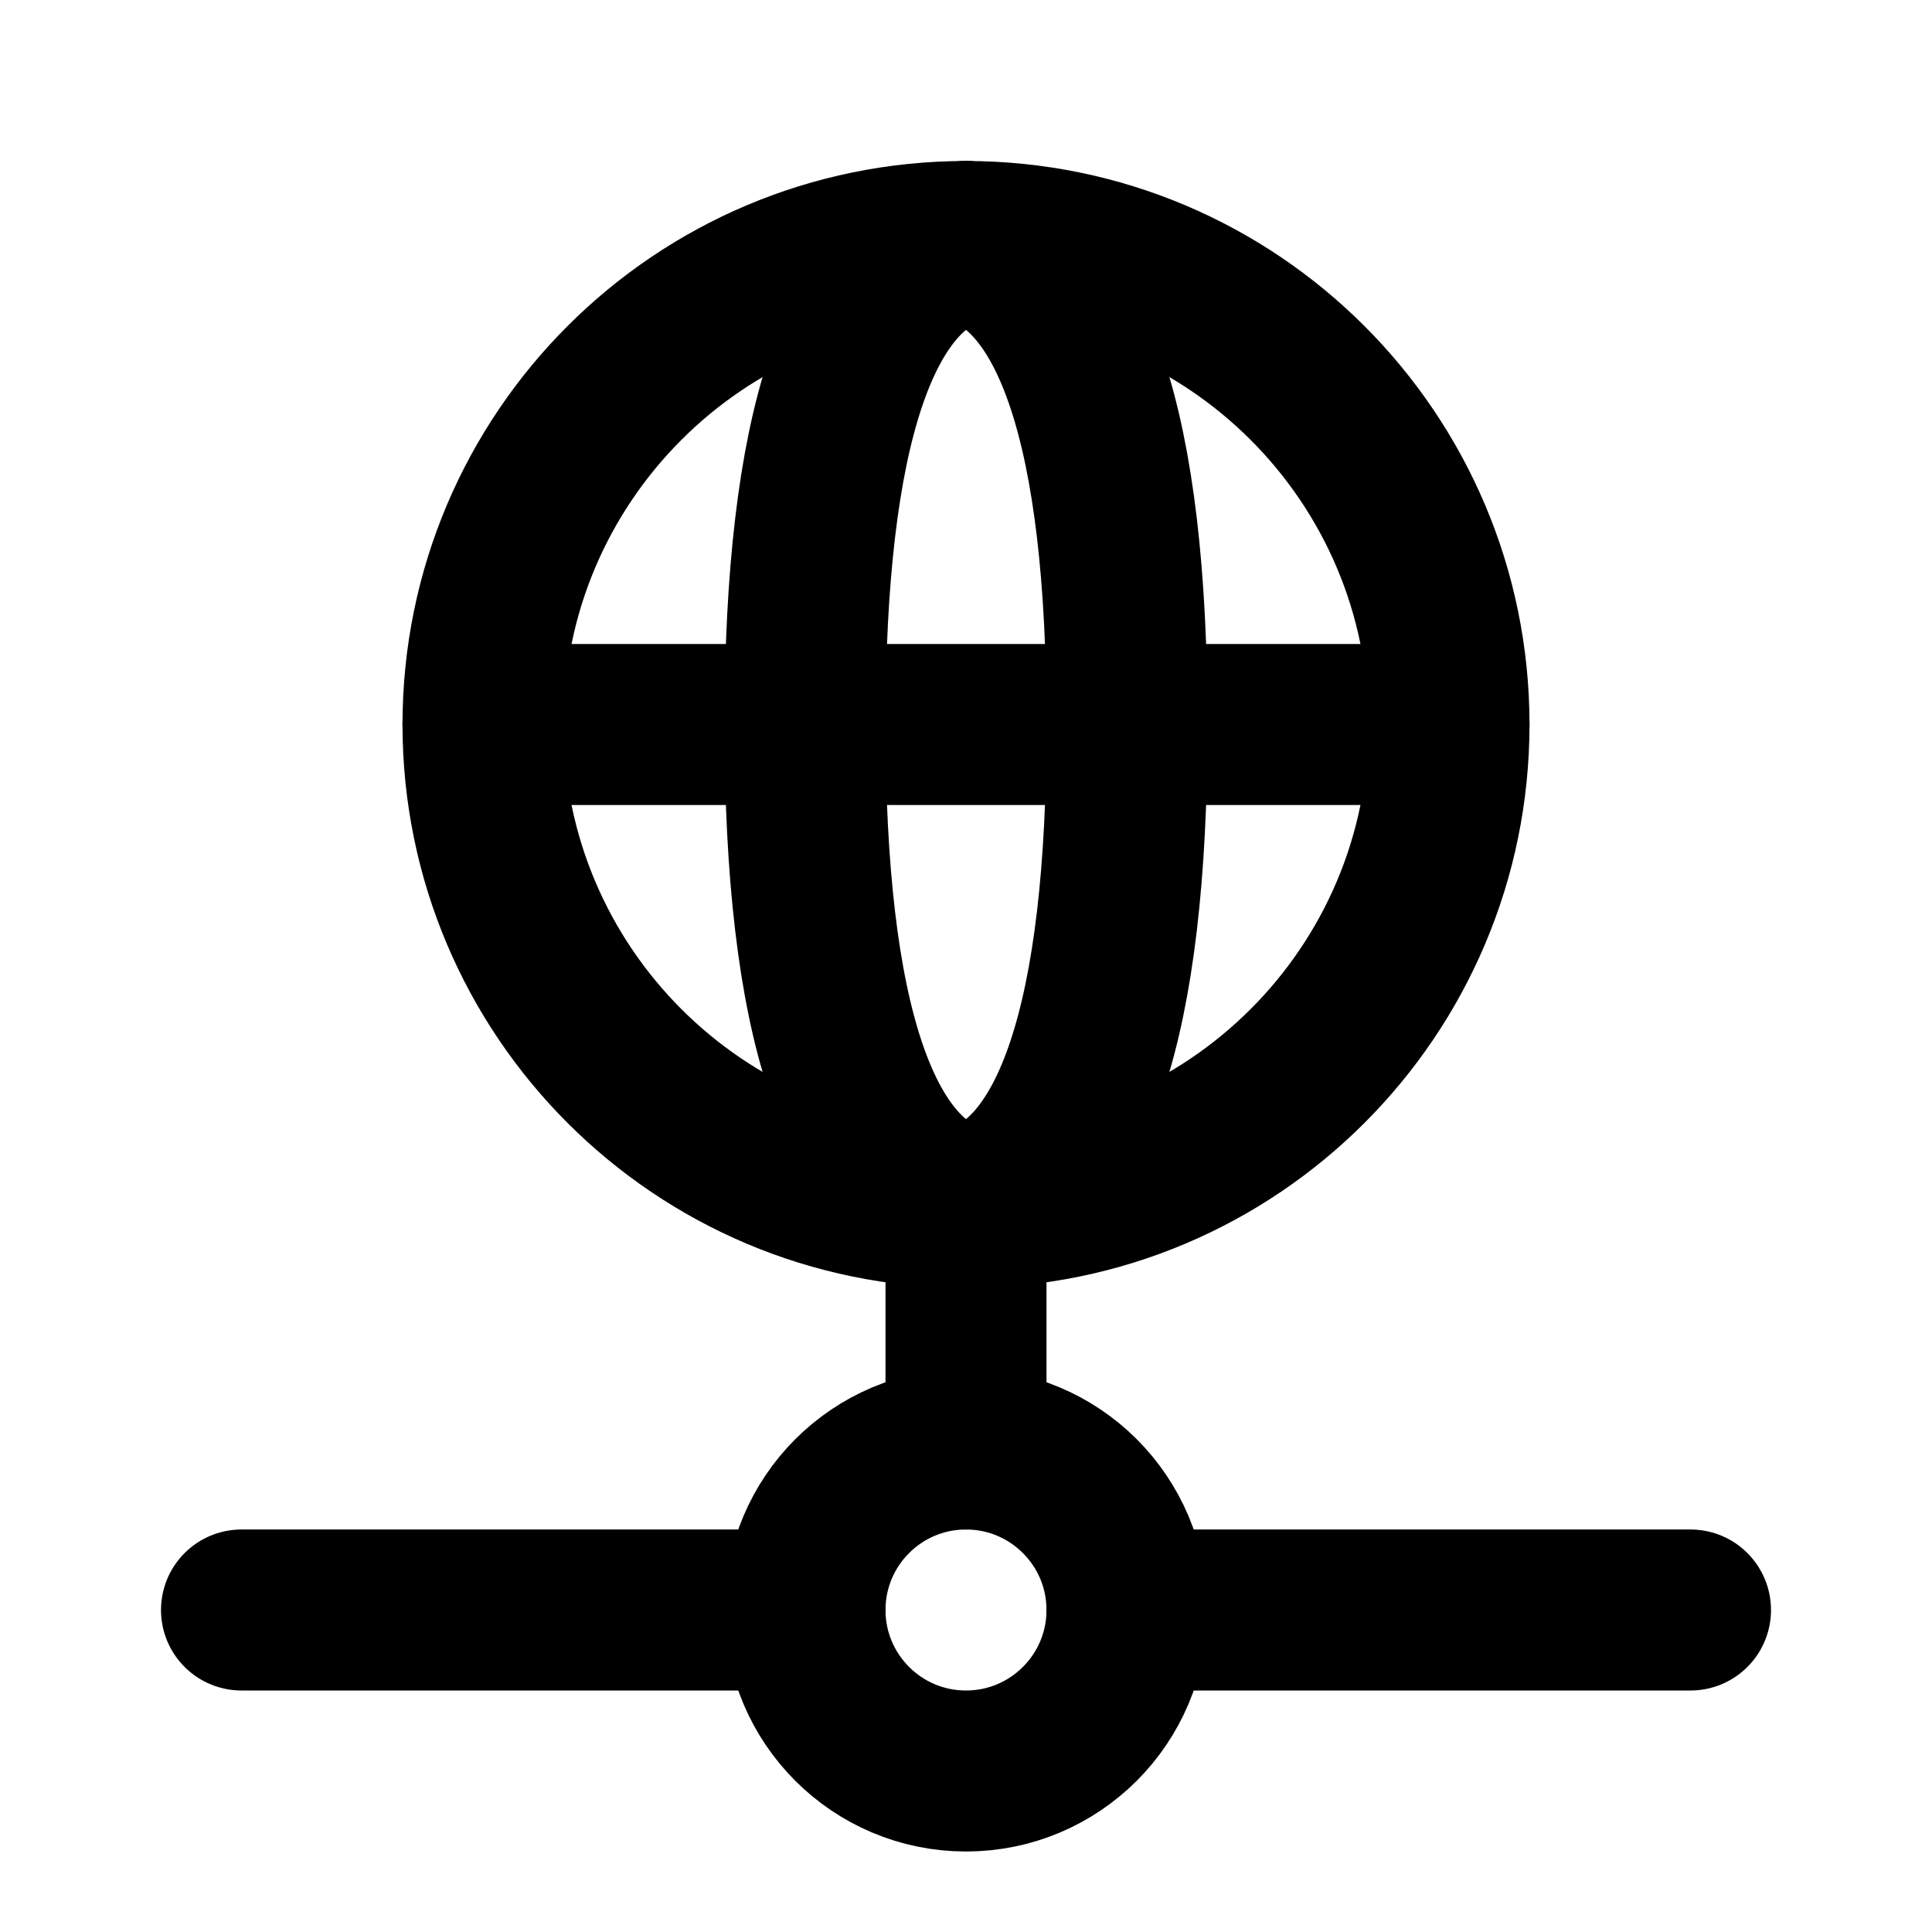
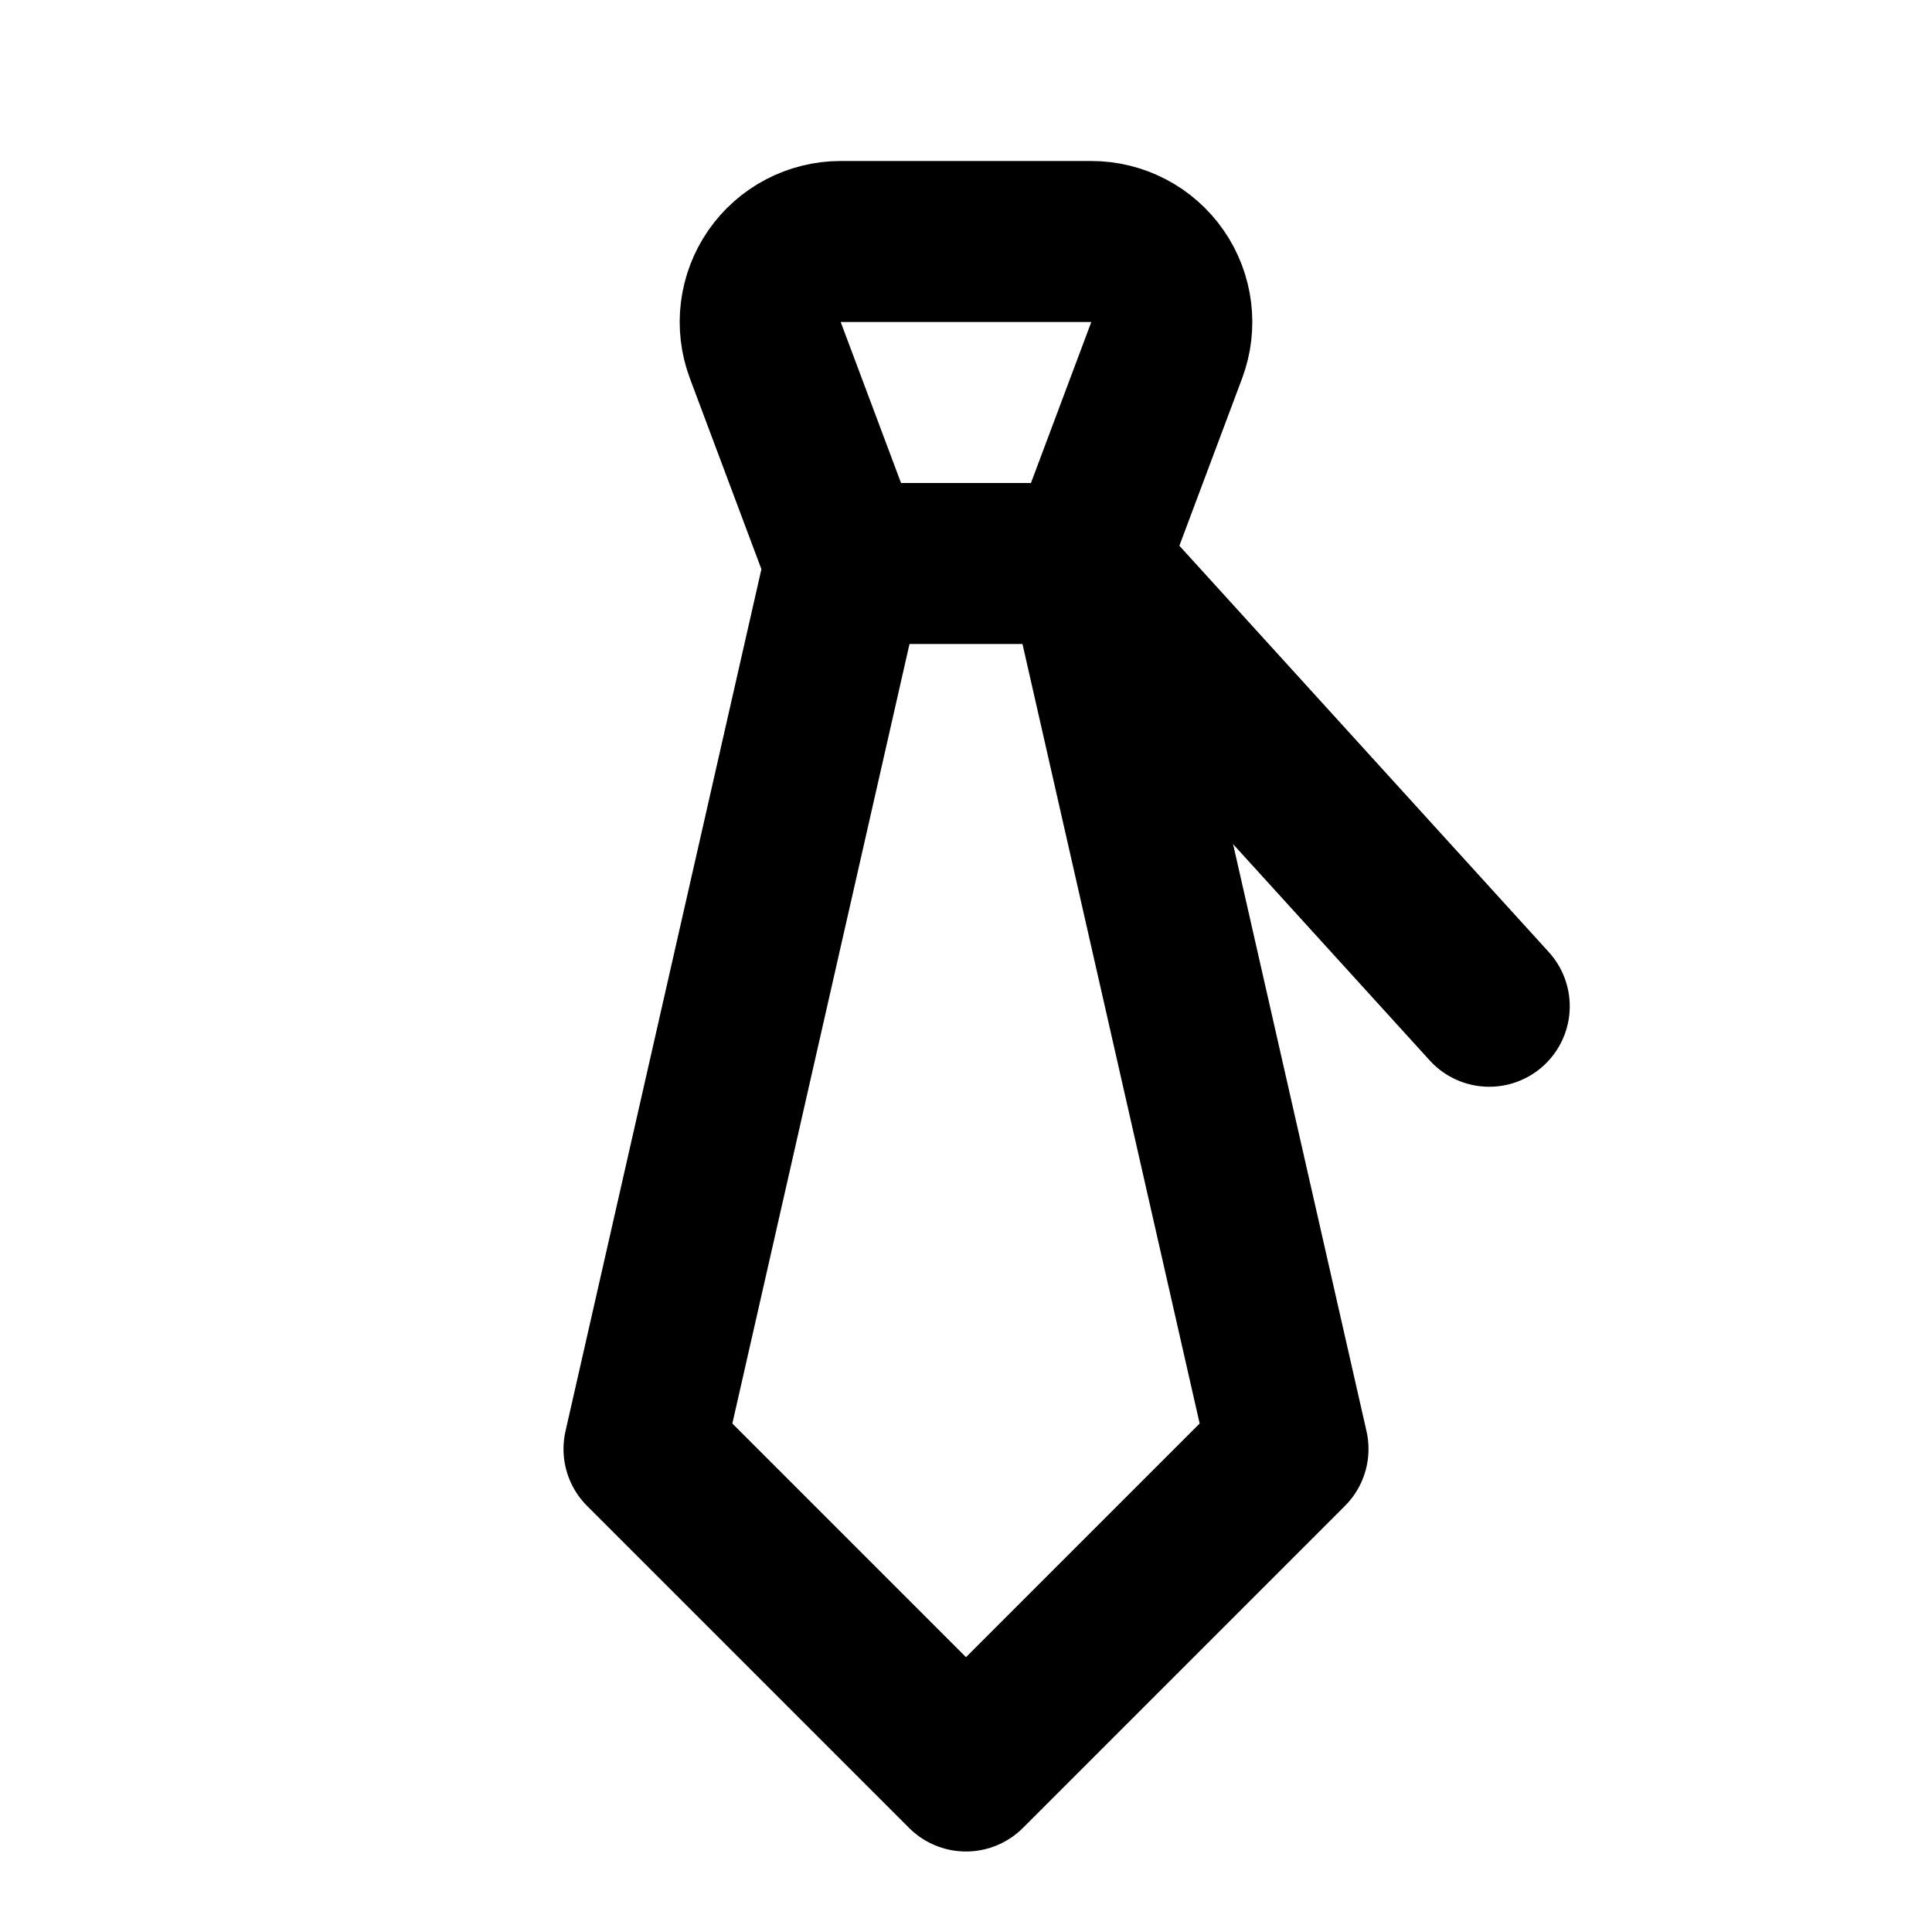
<svg xmlns="http://www.w3.org/2000/svg" width="24" height="24" viewBox="0 0 24 24" fill="none" stroke="currentColor" stroke-width="2" stroke-linecap="round" stroke-linejoin="round">
-   <path d="M6 9a6 6 0 1 0 12 0a6 6 0 0 0 -12 0" />
-   <path d="M12 3c1.333 .333 2 2.333 2 6s-.667 5.667 -2 6" />
-   <path d="M12 3c-1.333 .333 -2 2.333 -2 6s.667 5.667 2 6" />
-   <path d="M6 9h12" />
-   <path d="M3 20h7" />
-   <path d="M14 20h7" />
-   <path d="M10 20a2 2 0 1 0 4 0a2 2 0 1 0 -4 0" />
-   <path d="M12 15v3" />
+   <path d="M12 22l4 -4l-2.5 -11l.993 -2.649a1 1 0 0 0 -.936 -1.351h-3.114a1 1 0 0 0 -.936 1.351l.993 2.649l-2.5 11l4 4" />
+   <path d="M10.5 7h3l5 5.5" />
</svg>
